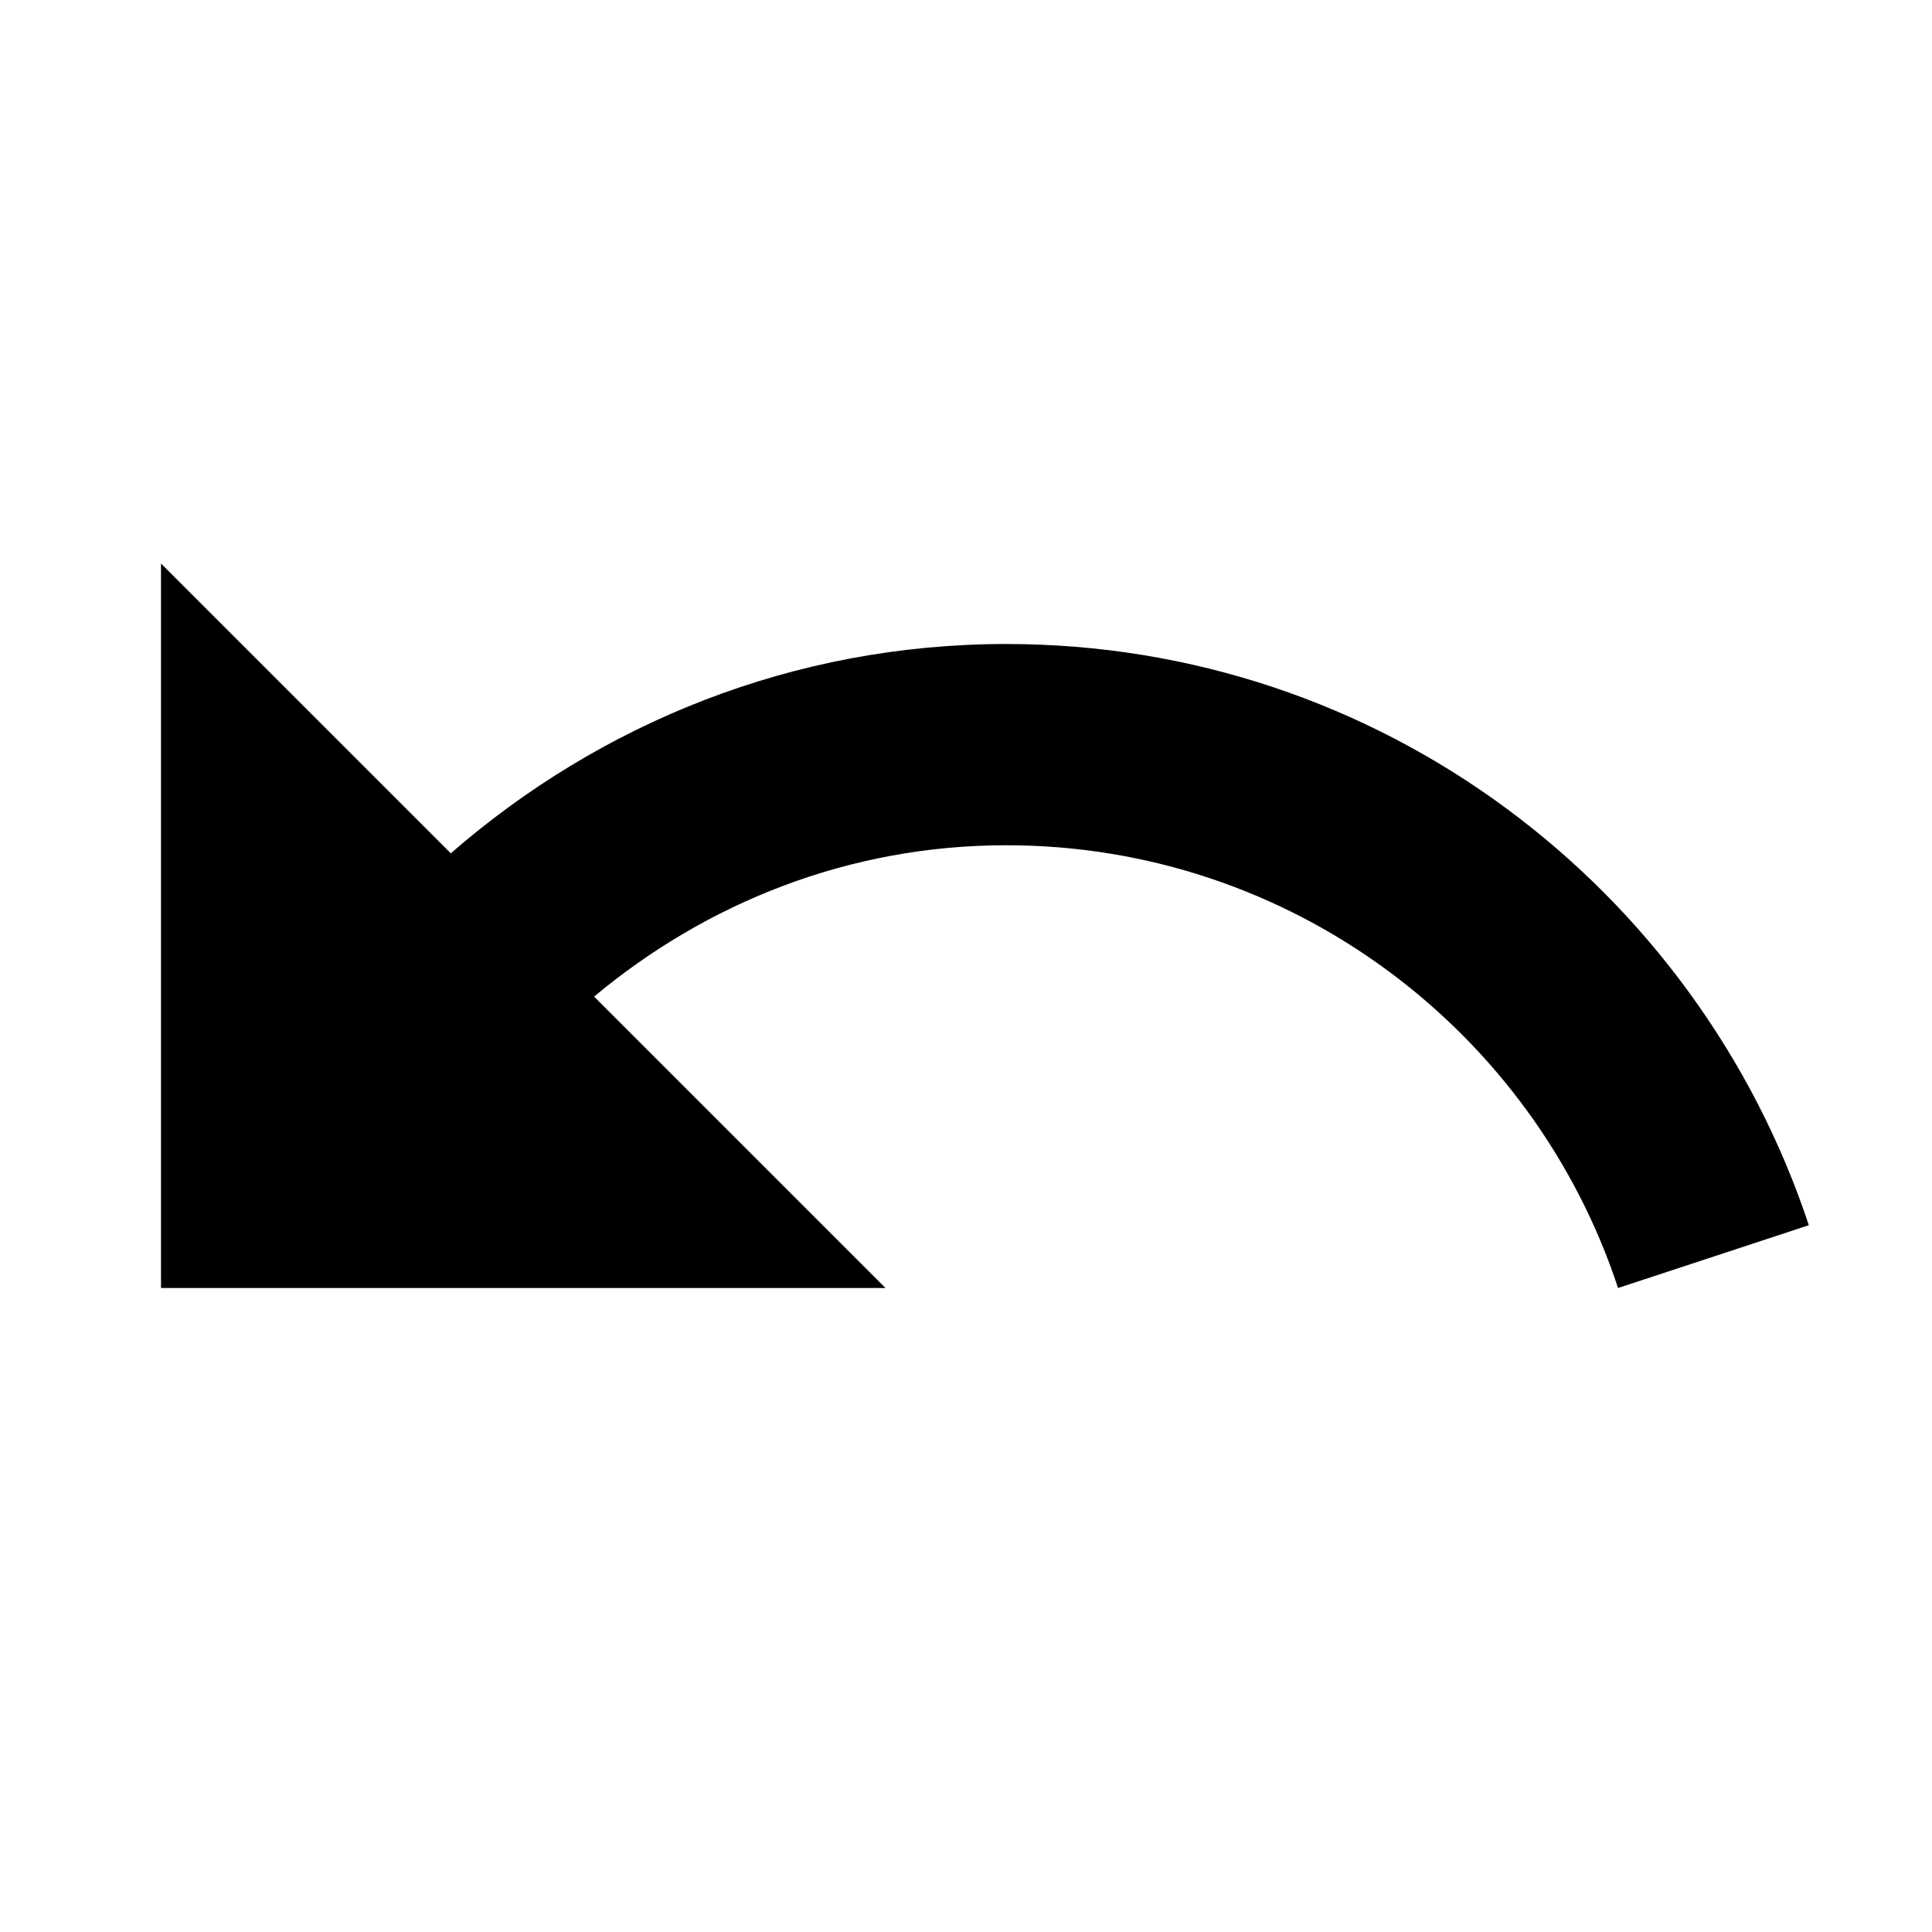
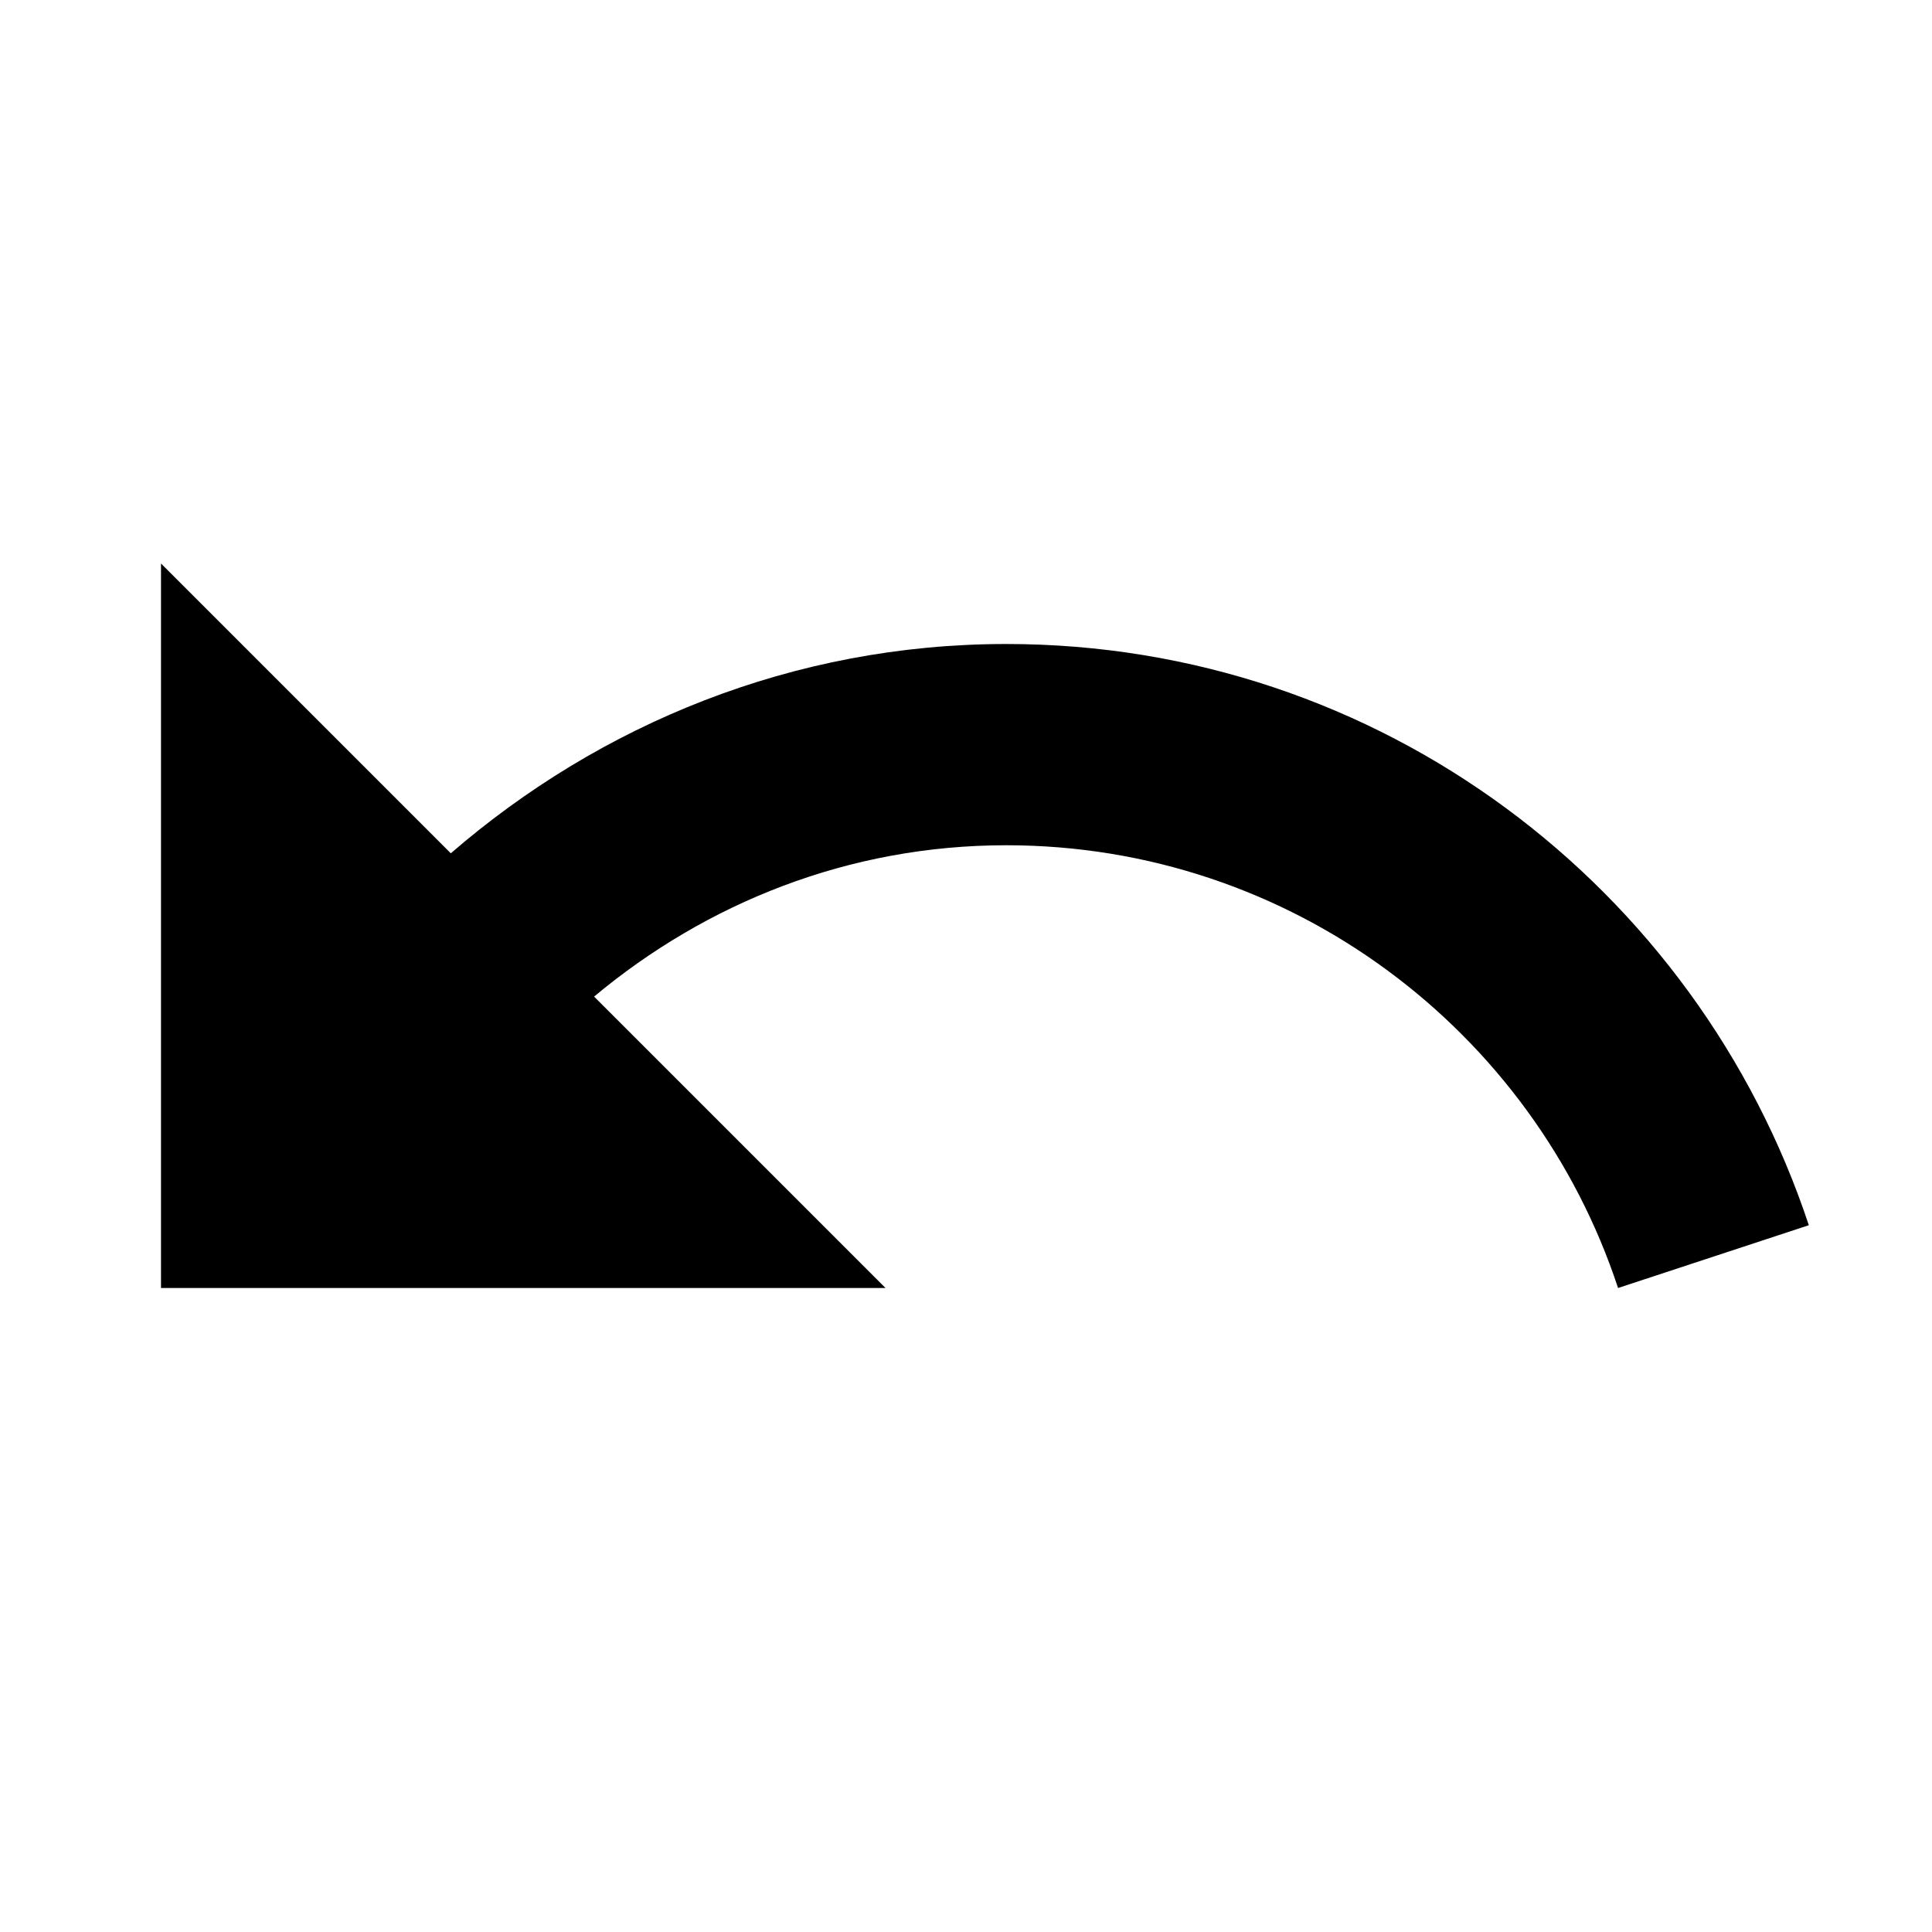
- <svg xmlns="http://www.w3.org/2000/svg" width="24" height="24" viewBox="0 0 24 24">
-   <path d="M0 0h24v24H0z" fill="none" />
-   <path d="M12.5 8c-2.65 0-5.05.99-6.9 2.6L2 7v9h9l-3.62-3.62c1.39-1.16 3.16-1.88 5.12-1.88 3.54 0 6.55 2.31 7.6 5.5l2.37-.78C21.08 11.03 17.15 8 12.5 8z" />
+ <svg xmlns="http://www.w3.org/2000/svg" version="1.1" width="24" height="24" viewBox="0 0 24 24">
+   <path d="M12.5,8C9.85,8 7.45,9 5.6,10.6L2,7V16H11L7.38,12.38C8.77,11.22 10.54,10.5 12.5,10.5C16.04,10.5 19.05,12.81 20.1,16L22.47,15.22C21.08,11.03 17.15,8 12.5,8Z" />
</svg>
